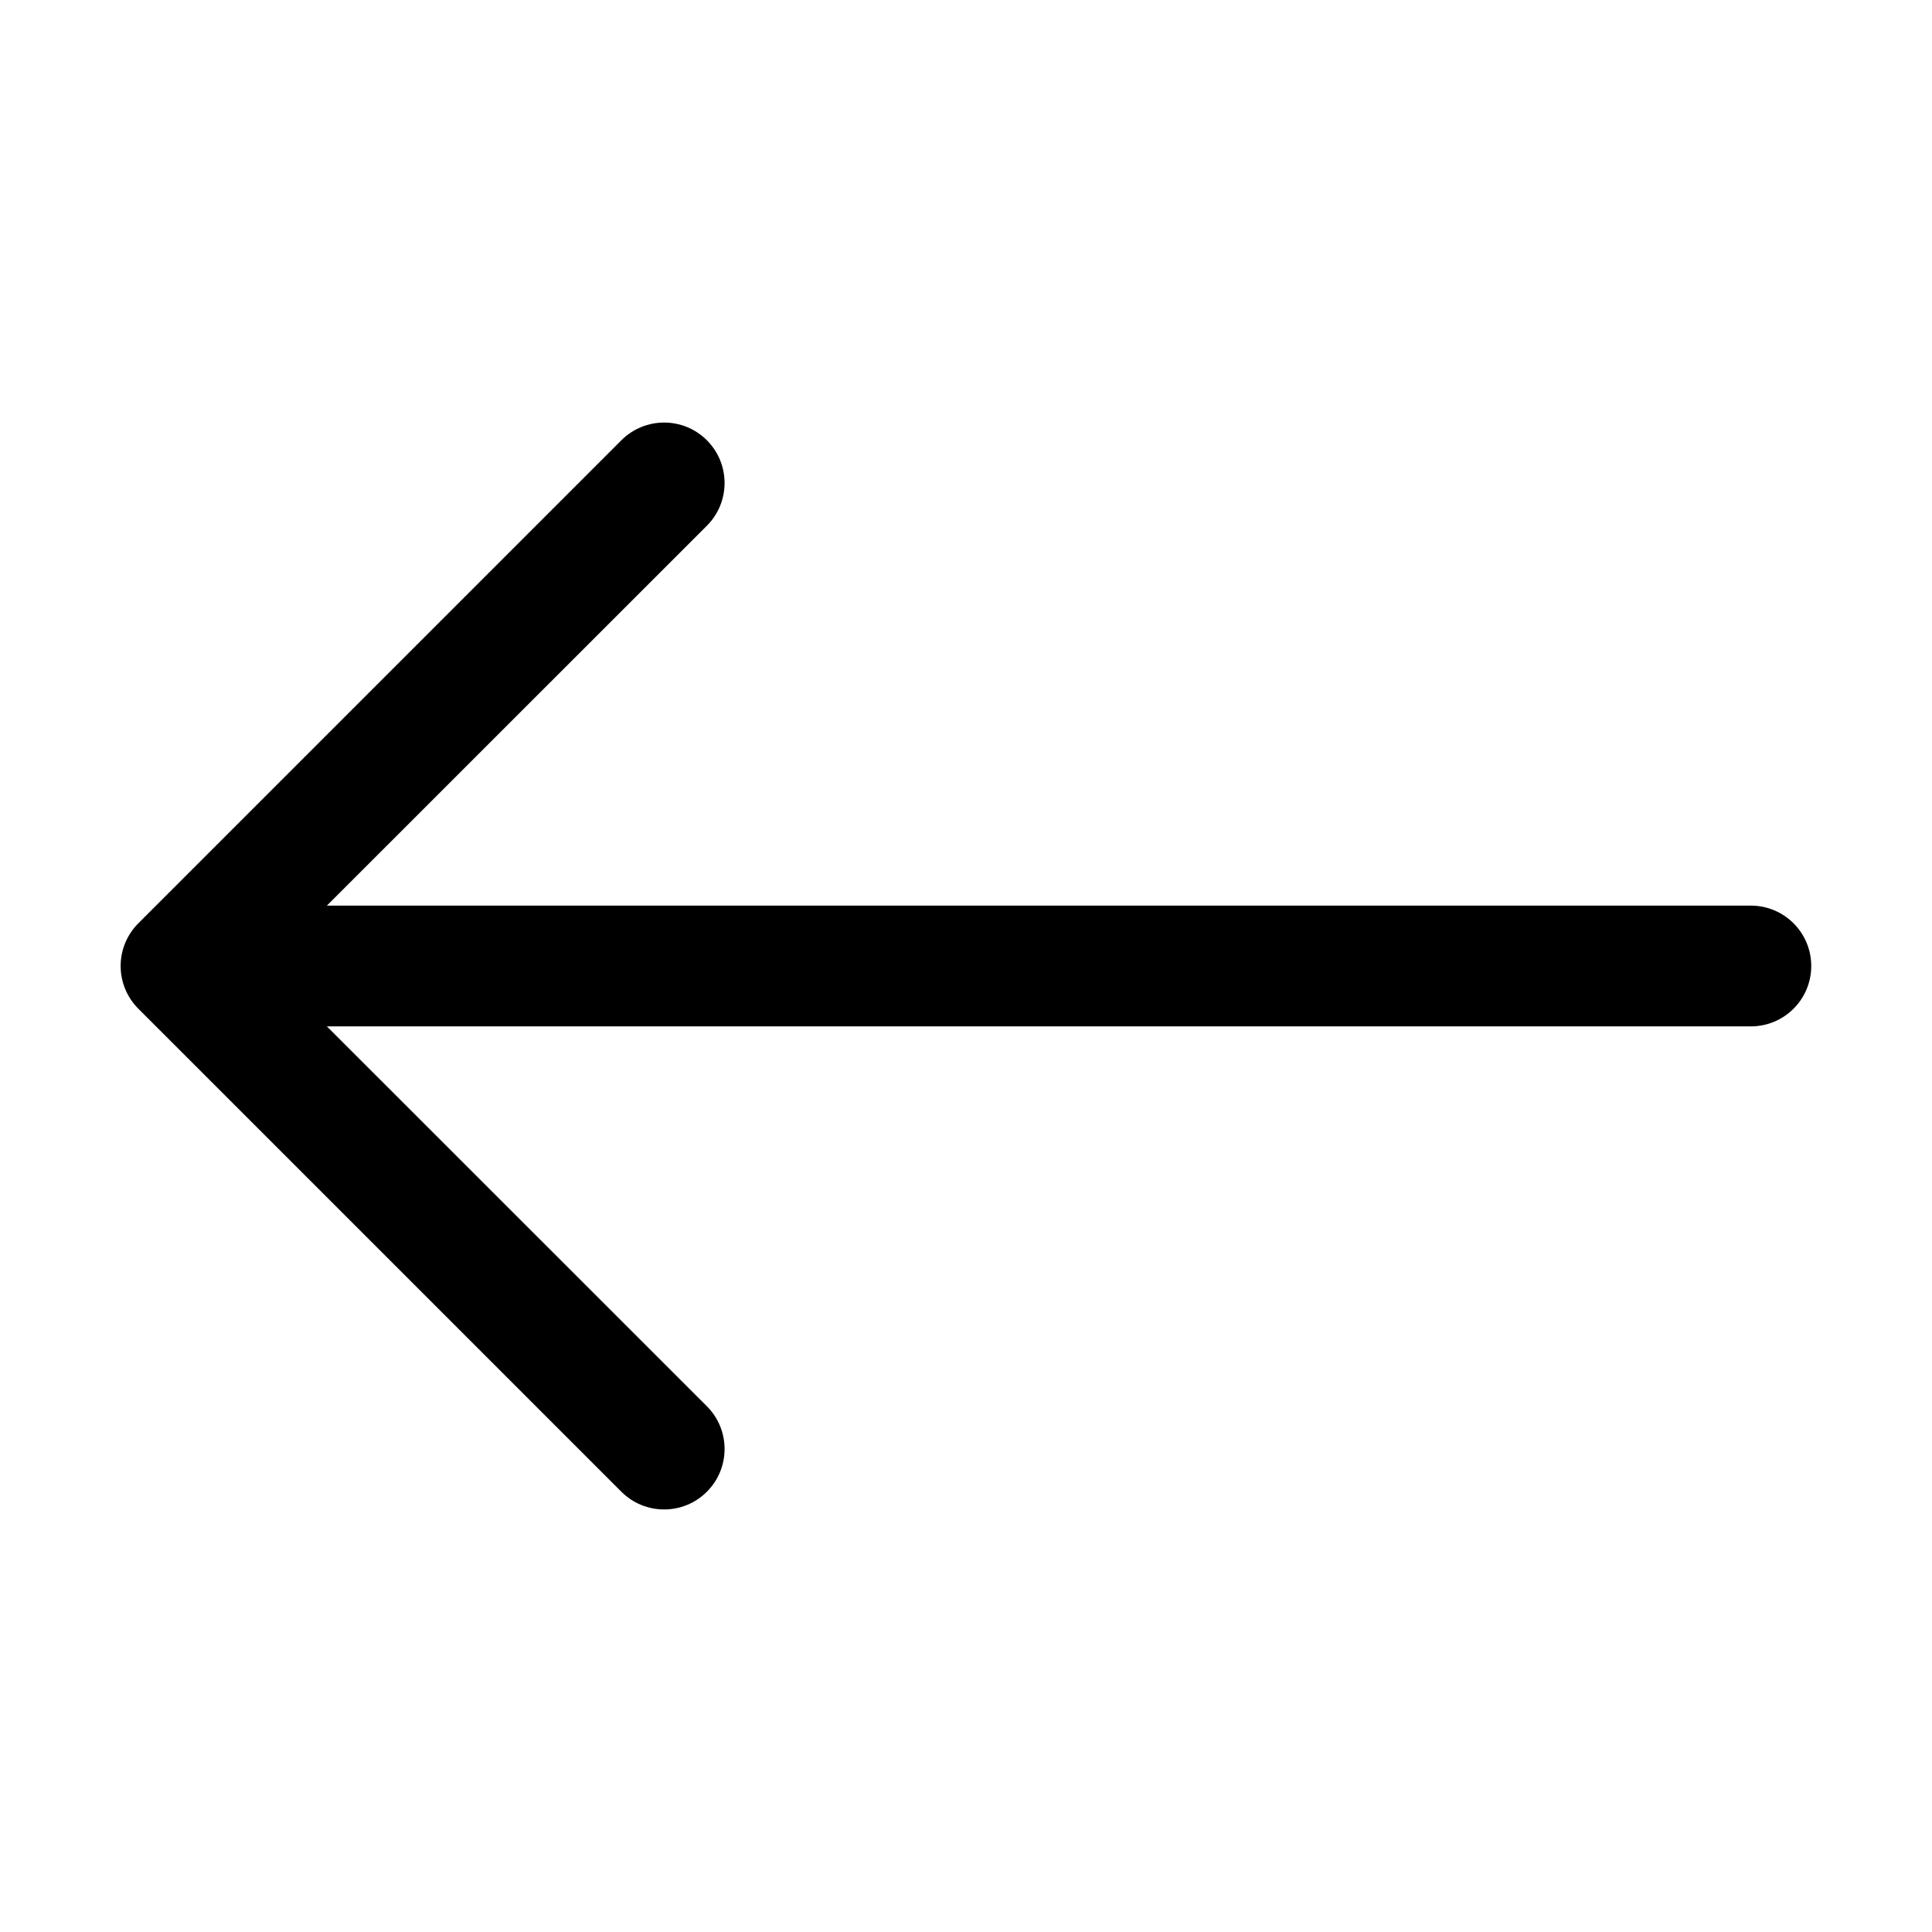
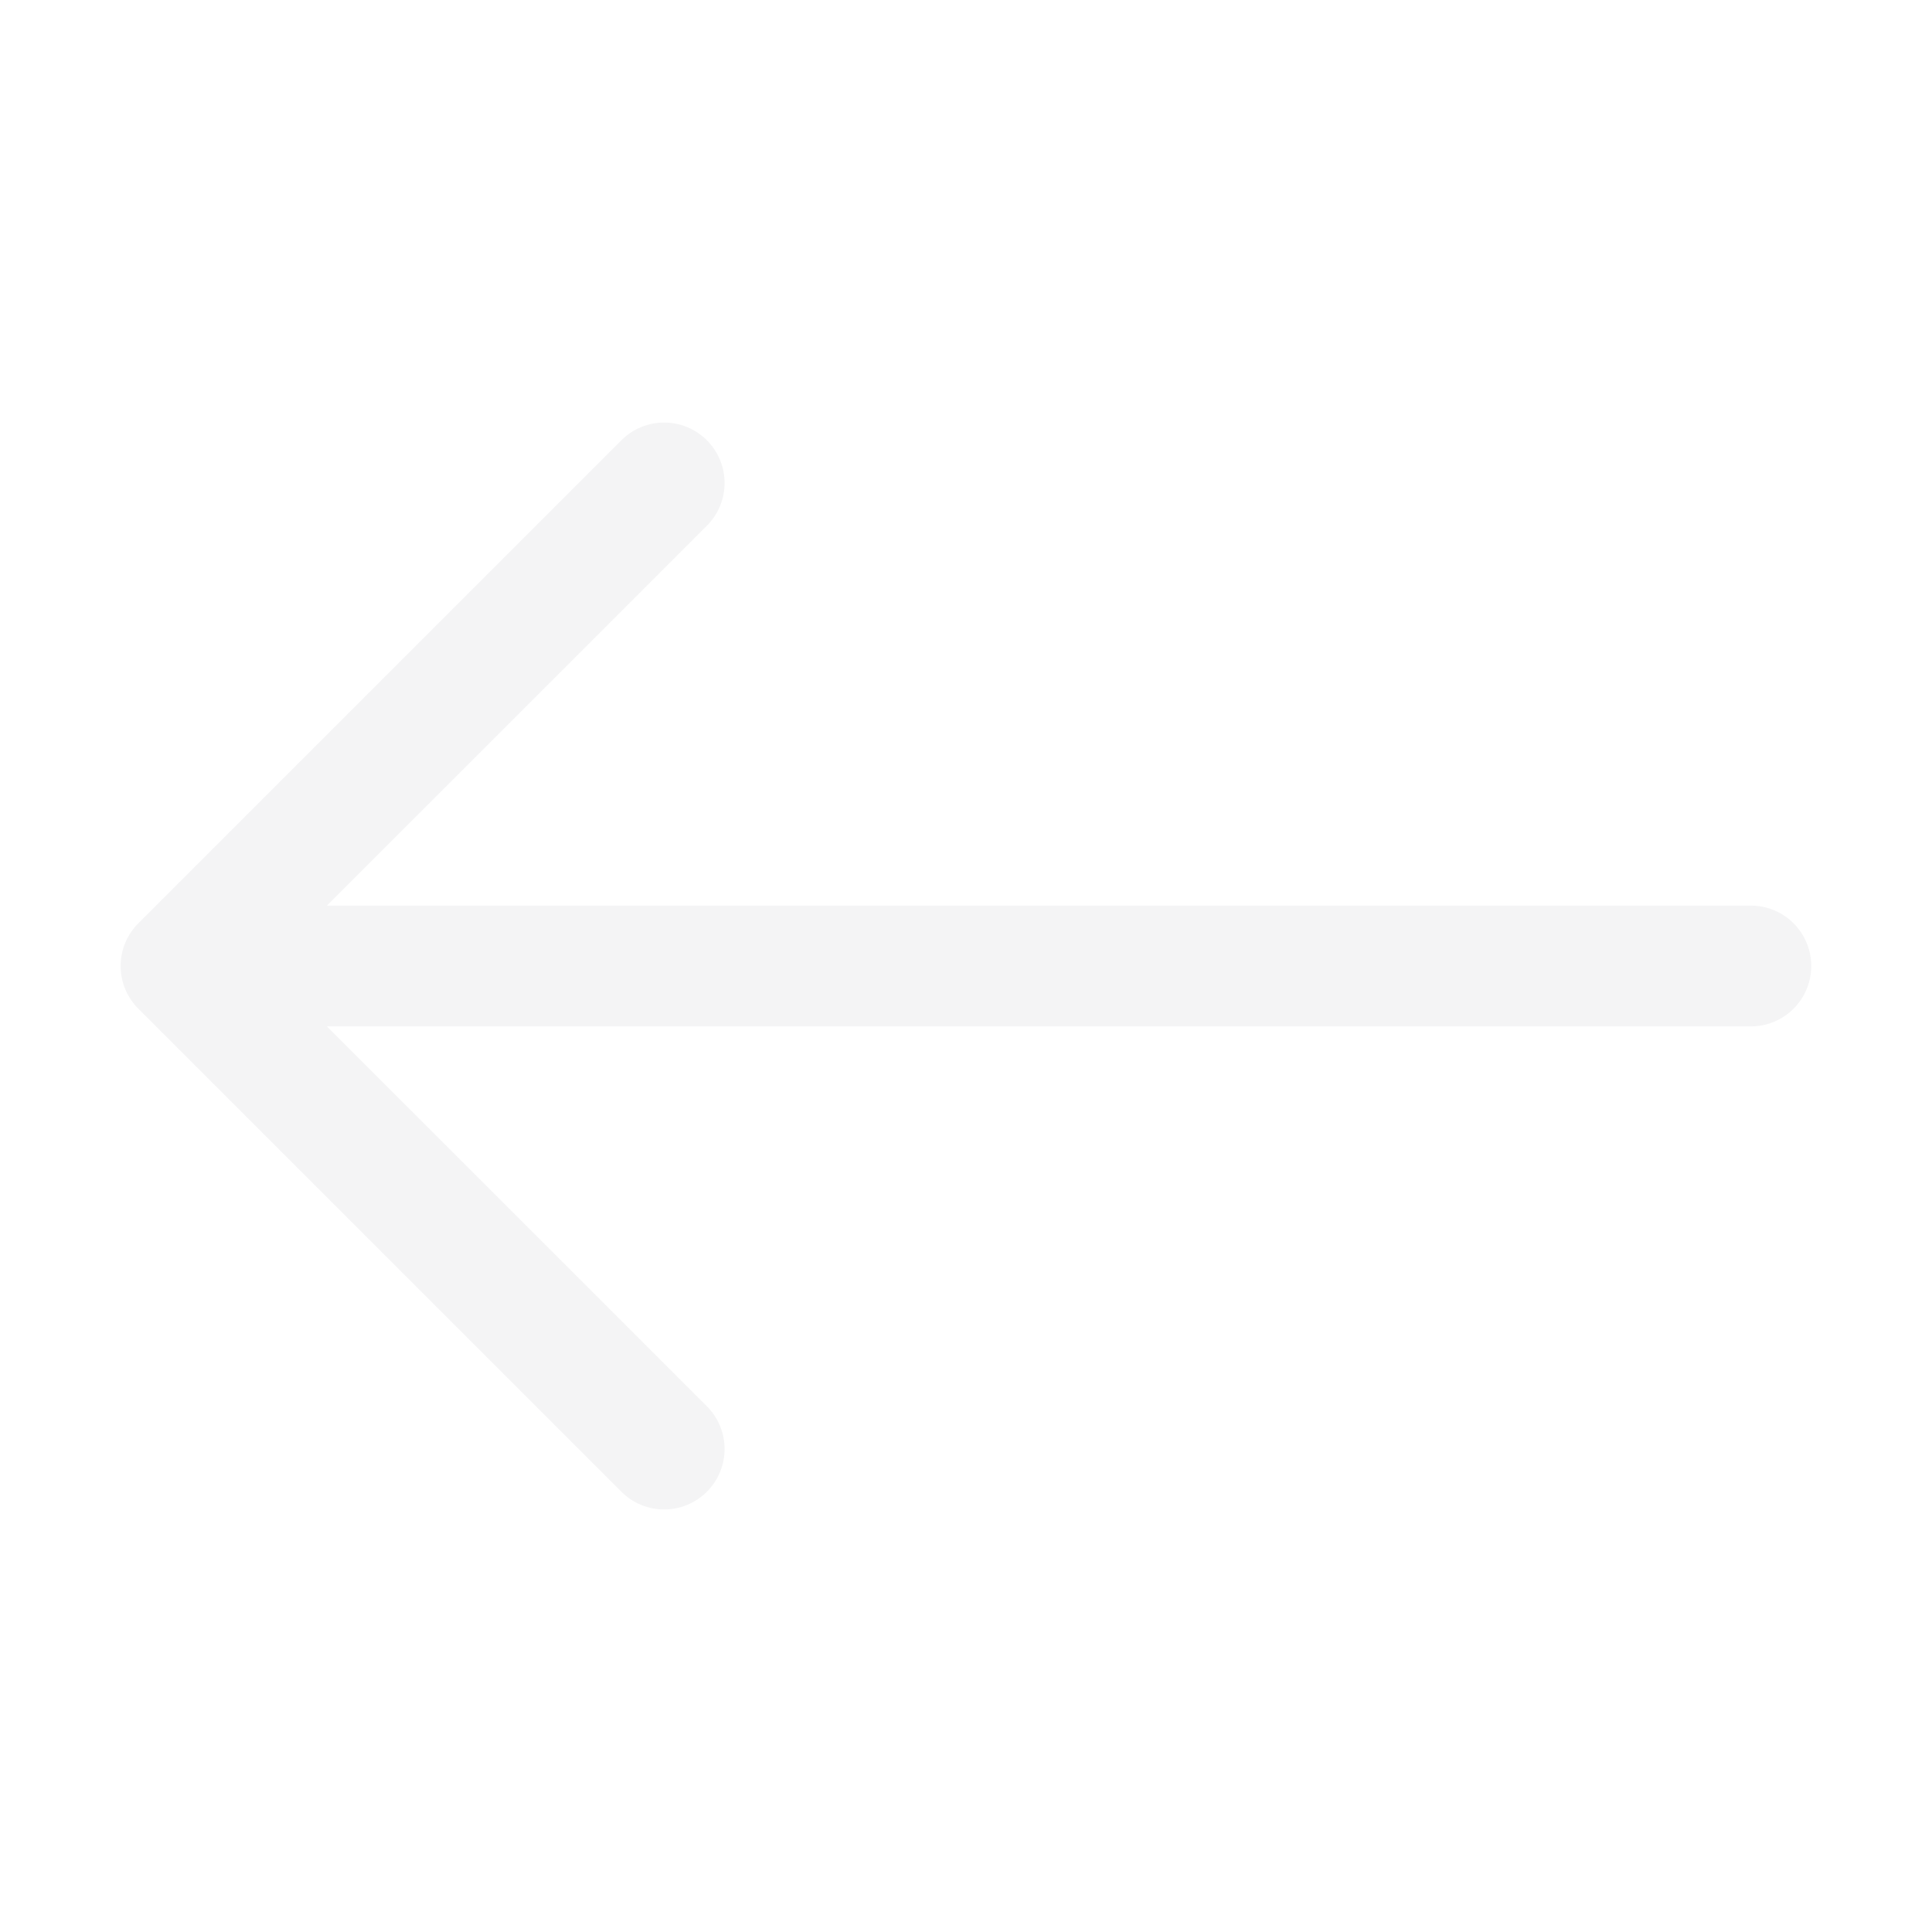
<svg xmlns="http://www.w3.org/2000/svg" width="16" height="16" fill="currentColor" class="bi bi-arrow-left" viewBox="0 0 16 16">
-   <path fill-rule="evenodd" d="M15 8a.5.5 0 0 0-.5-.5H2.707l3.147-3.146a.5.5 0 1 0-.708-.708l-4 4a.5.5 0 0 0 0 .708l4 4a.5.5 0 0 0 .708-.708L2.707 8.5H14.5A.5.5 0 0 0 15 8" />
+   <path fill="#f4f4f5" fill-rule="evenodd" d="M15 8a.5.5 0 0 0-.5-.5H2.707l3.147-3.146a.5.5 0 1 0-.708-.708l-4 4a.5.5 0 0 0 0 .708l4 4a.5.5 0 0 0 .708-.708L2.707 8.5H14.5A.5.5 0 0 0 15 8" />
</svg>
